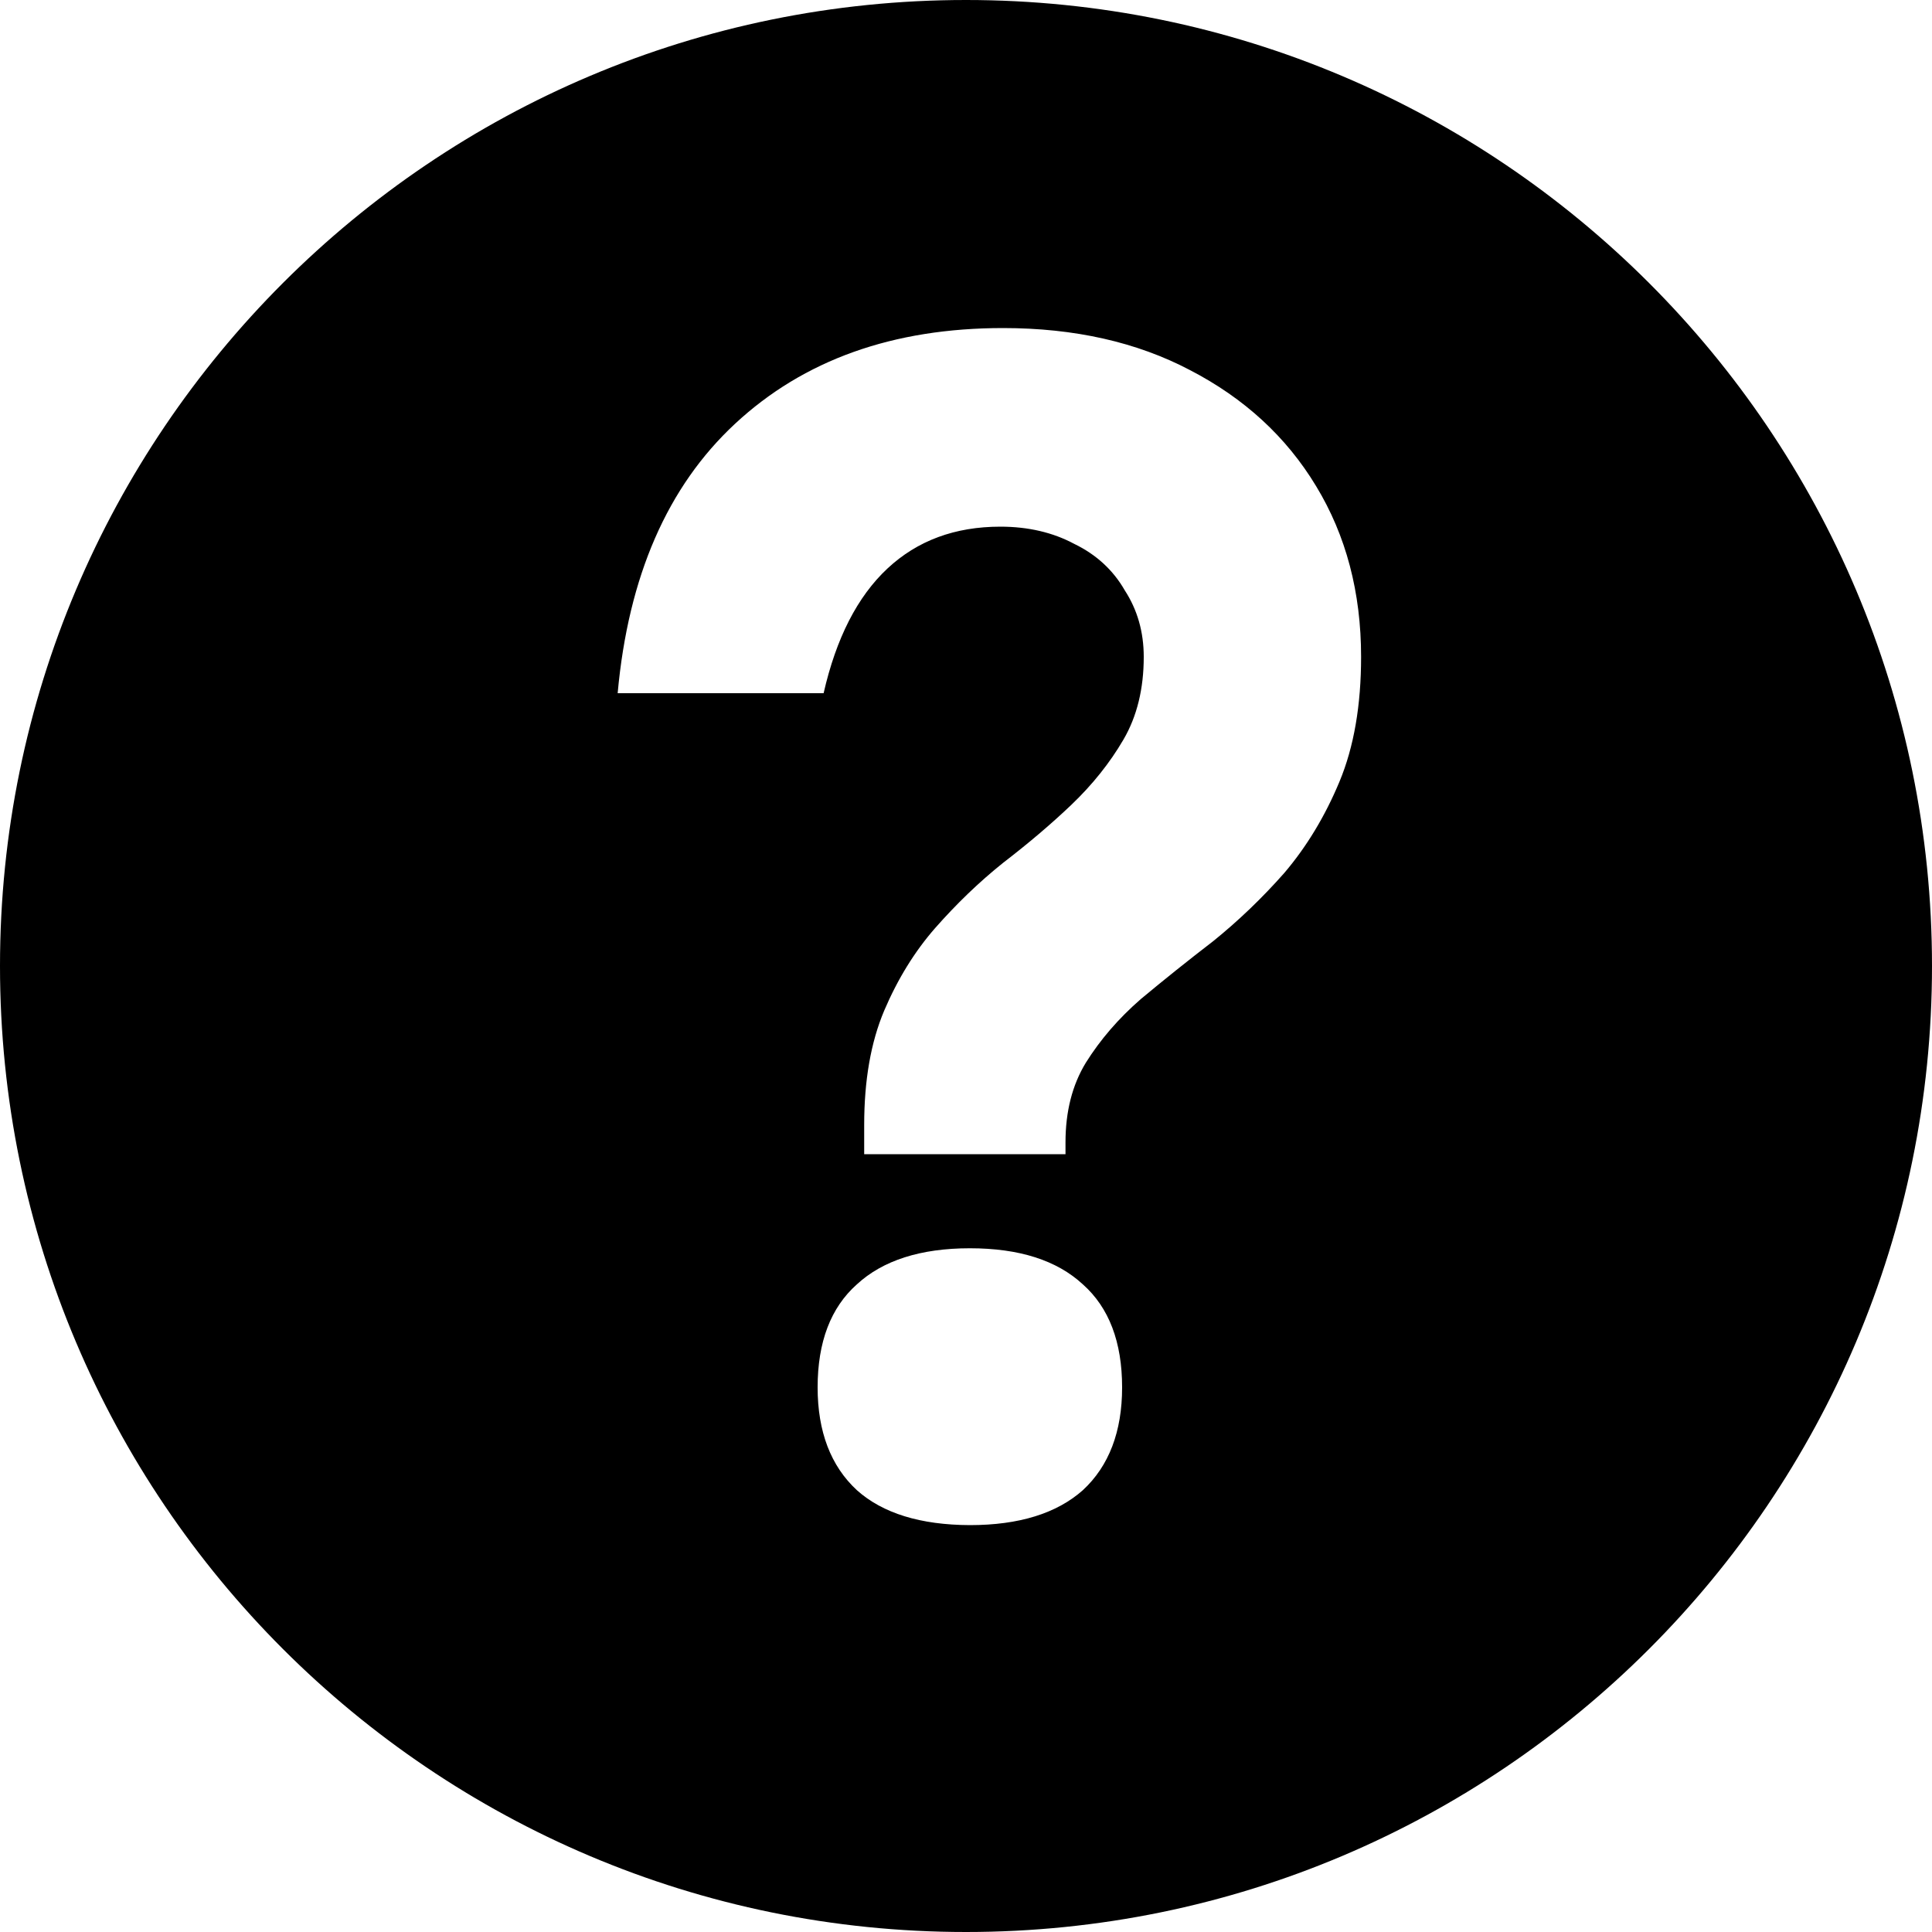
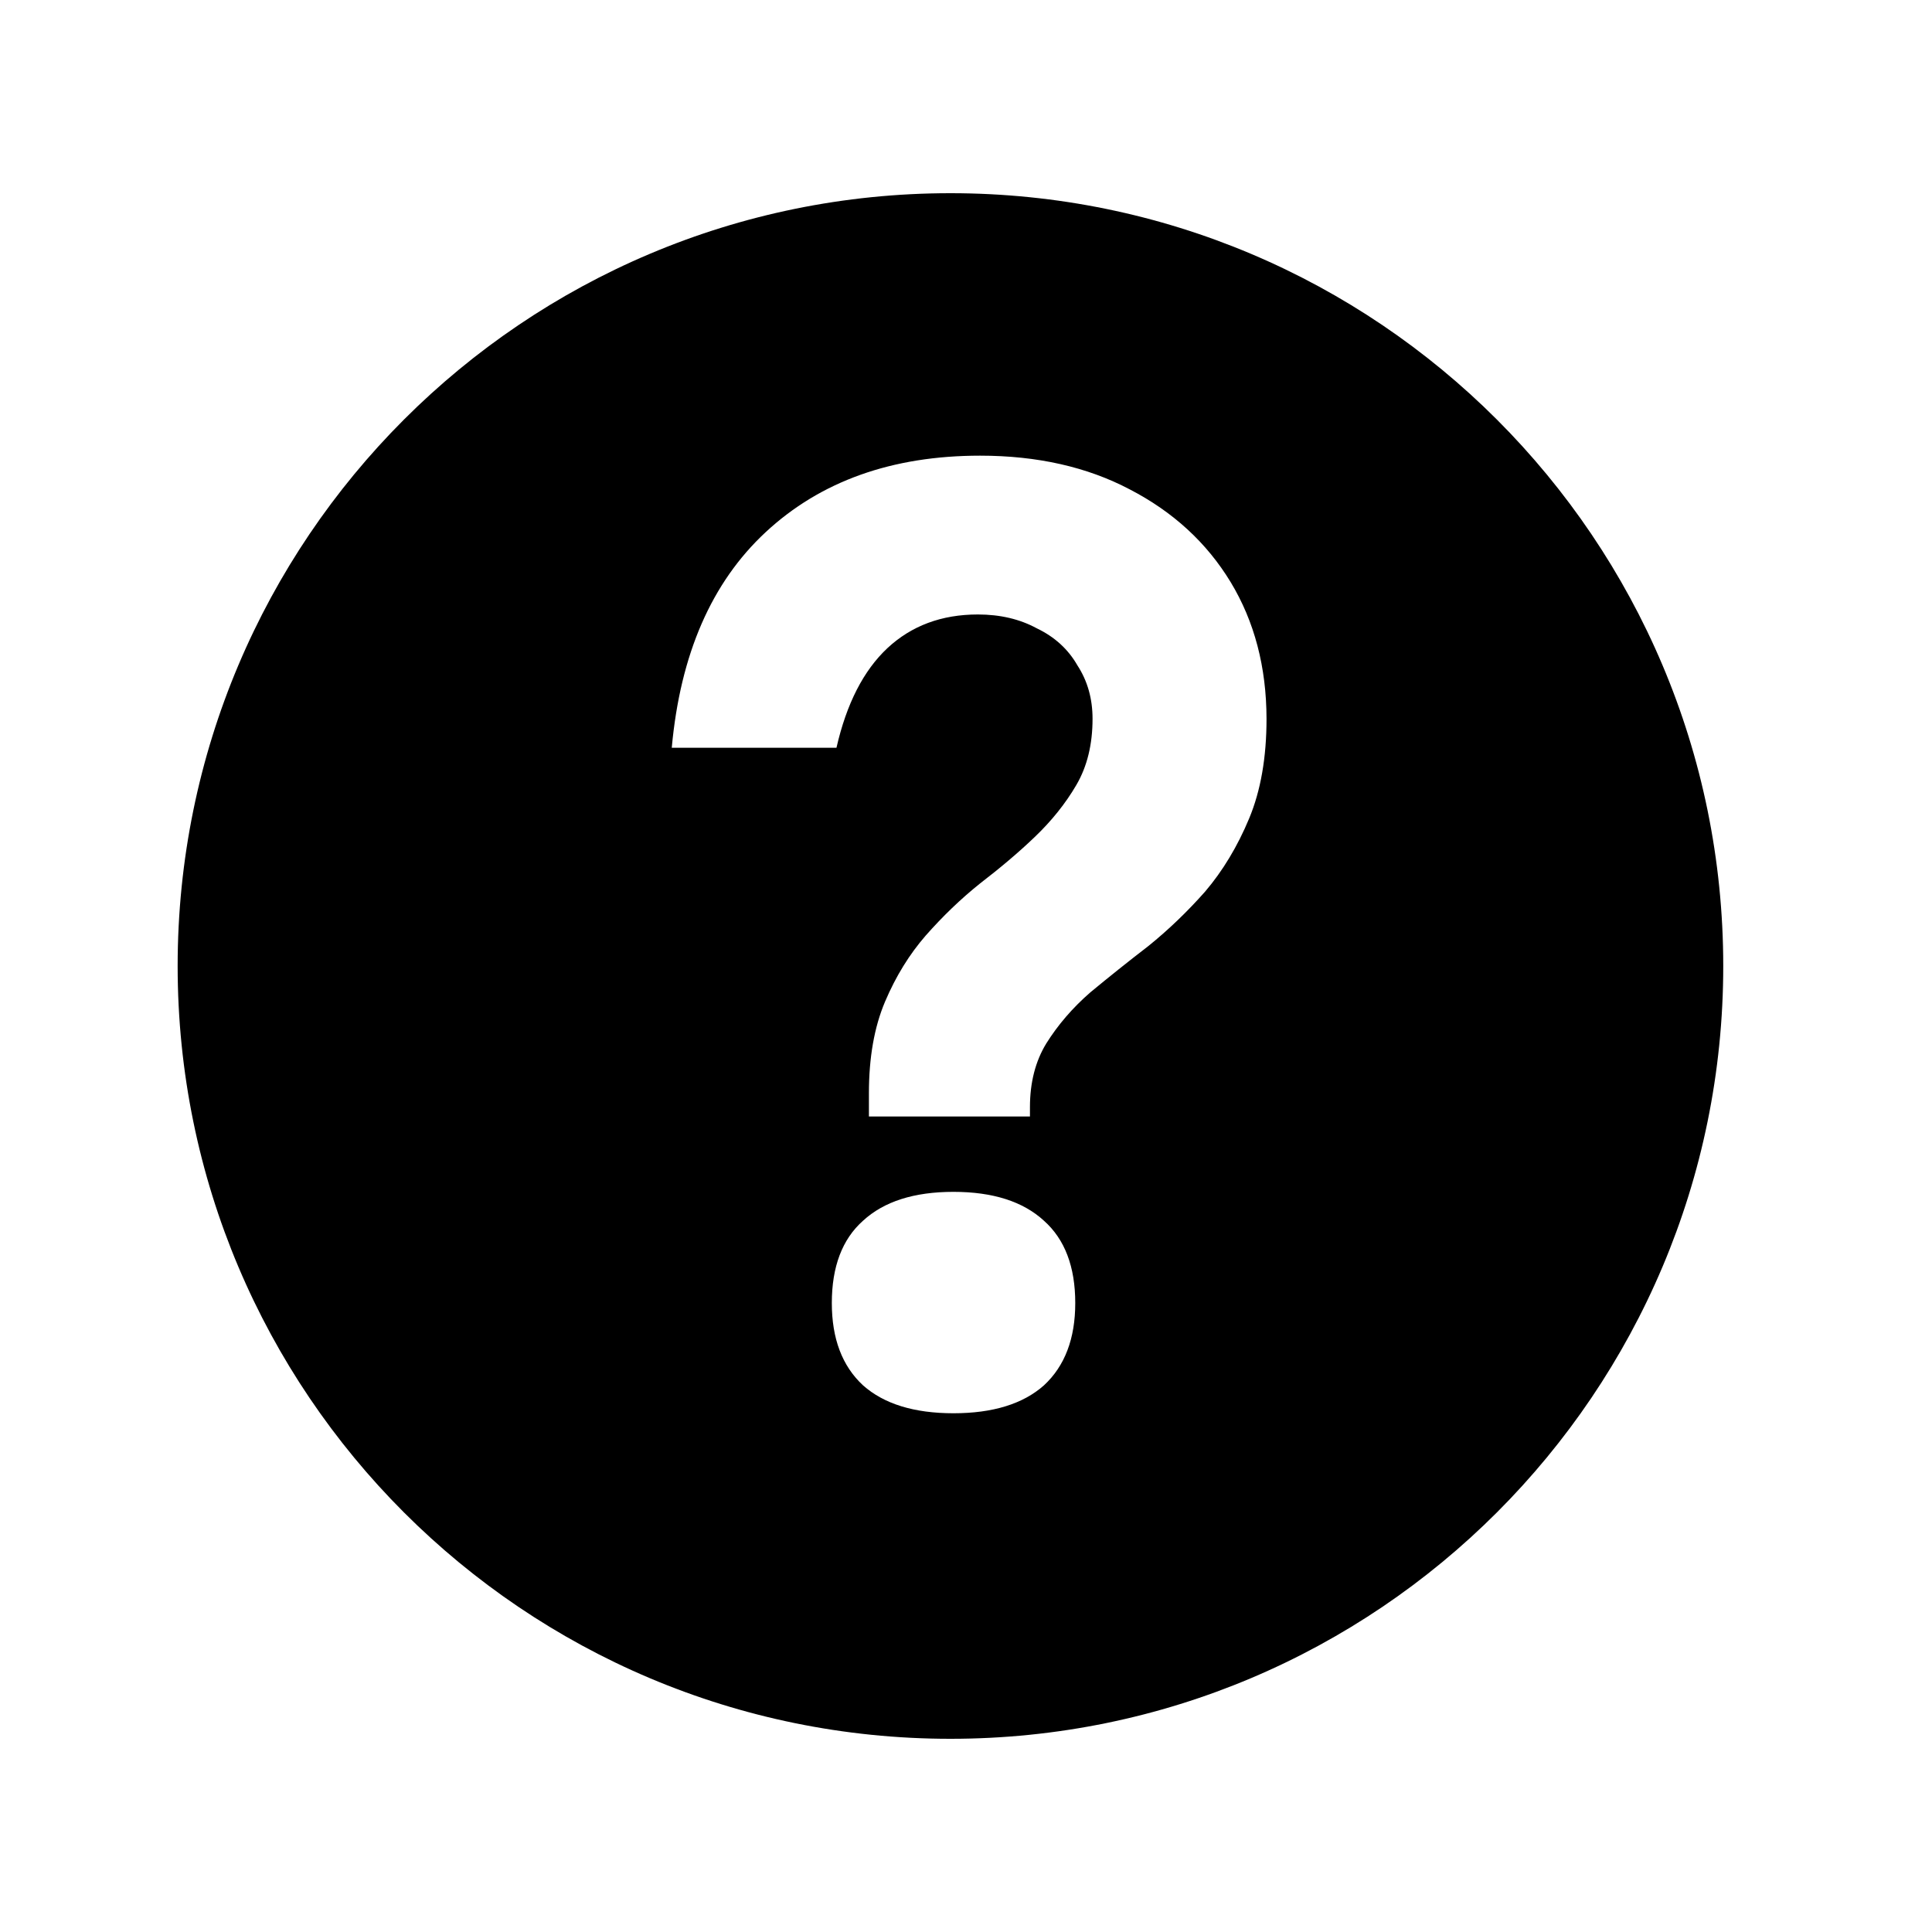
- <svg xmlns="http://www.w3.org/2000/svg" width="10" height="10" viewBox="0 0 10 10" fill="none">
-   <path fill-rule="evenodd" clip-rule="evenodd" d="M5 0C7.761 0 10 2.239 10 5C10 7.761 7.761 10 5 10C2.239 10 0 7.761 0 5C0 2.239 2.239 0 5 0ZM5.02 6.461C4.765 6.461 4.569 6.524 4.435 6.648C4.3 6.768 4.232 6.946 4.232 7.181C4.232 7.41 4.3 7.588 4.435 7.713C4.569 7.833 4.765 7.893 5.02 7.894C5.275 7.894 5.47 7.833 5.605 7.713C5.74 7.588 5.808 7.41 5.808 7.181C5.808 6.946 5.74 6.768 5.605 6.648C5.47 6.523 5.275 6.461 5.02 6.461ZM5.192 1.698C4.622 1.698 4.16 1.863 3.805 2.193C3.455 2.518 3.252 2.983 3.197 3.588H4.263C4.328 3.303 4.438 3.088 4.593 2.943C4.748 2.798 4.943 2.726 5.178 2.726C5.322 2.726 5.45 2.756 5.56 2.815C5.674 2.87 5.762 2.951 5.822 3.056C5.887 3.156 5.92 3.271 5.92 3.4C5.92 3.565 5.885 3.708 5.815 3.828C5.745 3.948 5.655 4.061 5.545 4.166C5.44 4.266 5.322 4.366 5.192 4.466C5.067 4.566 4.95 4.679 4.84 4.804C4.735 4.924 4.647 5.066 4.577 5.23C4.507 5.395 4.473 5.593 4.473 5.823V5.974H5.515V5.913C5.515 5.753 5.55 5.616 5.62 5.501C5.695 5.381 5.79 5.271 5.905 5.171C6.025 5.071 6.15 4.971 6.28 4.871C6.41 4.766 6.533 4.648 6.647 4.519C6.762 4.384 6.858 4.226 6.933 4.046C7.008 3.866 7.045 3.65 7.045 3.4C7.045 3.066 6.967 2.771 6.812 2.516C6.658 2.261 6.44 2.061 6.16 1.916C5.885 1.771 5.562 1.698 5.192 1.698Z" fill="currentColor" />
+ <svg xmlns="http://www.w3.org/2000/svg" width="20" height="20" viewBox="0 0 20 20" fill="none">
+   <path fill-rule="evenodd" clip-rule="evenodd" d="M9.839 2C14.257 2 17.839 5.582 17.839 10C17.839 14.418 14.257 18 9.839 18C5.42 18 1.839 14.418 1.839 10C1.839 5.582 5.42 2 9.839 2ZM9.87 12.338C9.462 12.338 9.15 12.438 8.934 12.637C8.718 12.829 8.611 13.114 8.611 13.489C8.611 13.857 8.718 14.141 8.934 14.341C9.15 14.533 9.462 14.63 9.87 14.63C10.278 14.63 10.591 14.533 10.807 14.341C11.023 14.141 11.131 13.857 11.131 13.489C11.131 13.114 11.023 12.829 10.807 12.637C10.591 12.438 10.278 12.338 9.87 12.338ZM10.146 4.717C9.235 4.717 8.494 4.981 7.926 5.509C7.366 6.029 7.042 6.773 6.954 7.741H8.659C8.763 7.285 8.939 6.941 9.187 6.709C9.435 6.478 9.747 6.361 10.123 6.361C10.354 6.361 10.558 6.409 10.734 6.505C10.918 6.593 11.058 6.721 11.154 6.889C11.258 7.049 11.31 7.233 11.31 7.441C11.31 7.704 11.255 7.933 11.143 8.125C11.031 8.317 10.886 8.498 10.71 8.666C10.543 8.826 10.354 8.985 10.146 9.145C9.946 9.305 9.758 9.486 9.582 9.686C9.415 9.878 9.274 10.105 9.162 10.369C9.05 10.633 8.995 10.949 8.995 11.317V11.558H10.662V11.461C10.662 11.205 10.719 10.985 10.831 10.802C10.951 10.61 11.103 10.433 11.287 10.273C11.479 10.114 11.679 9.954 11.887 9.794C12.095 9.626 12.291 9.438 12.475 9.23C12.659 9.014 12.811 8.761 12.931 8.473C13.051 8.185 13.111 7.841 13.111 7.441C13.11 6.905 12.986 6.433 12.739 6.025C12.491 5.617 12.143 5.298 11.695 5.066C11.255 4.834 10.738 4.717 10.146 4.717Z" fill="currentColor" />
</svg>
